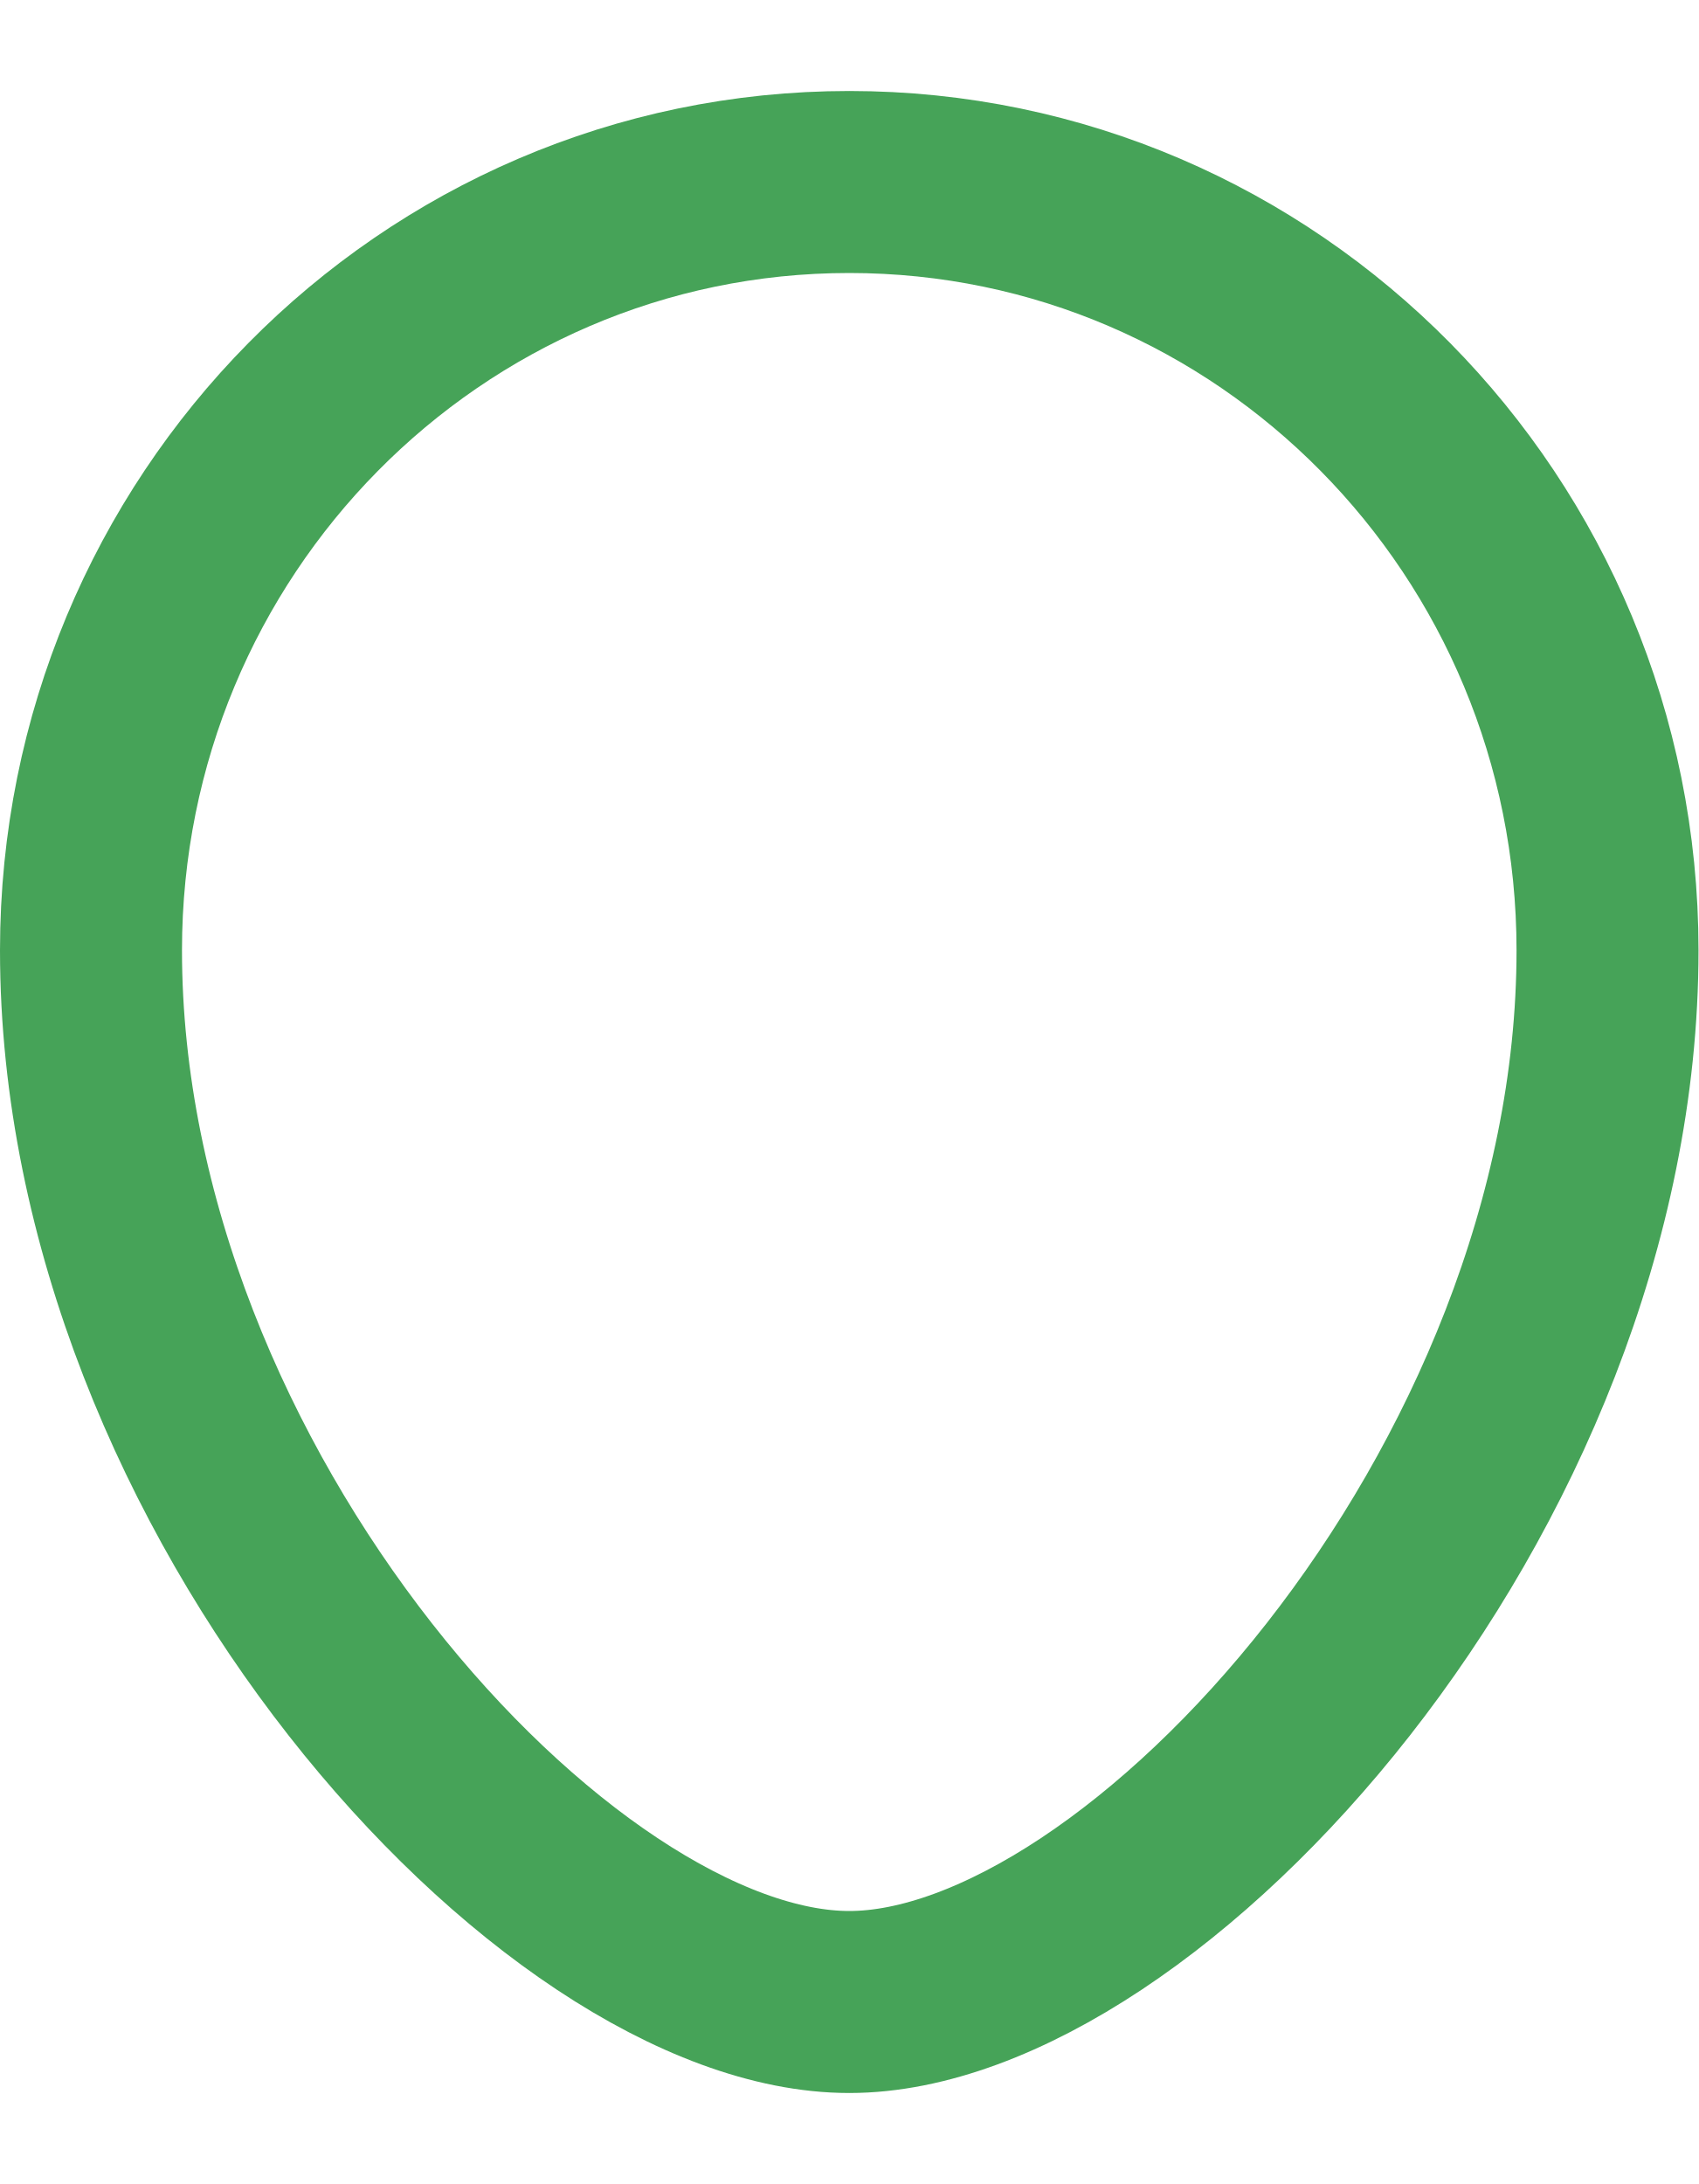
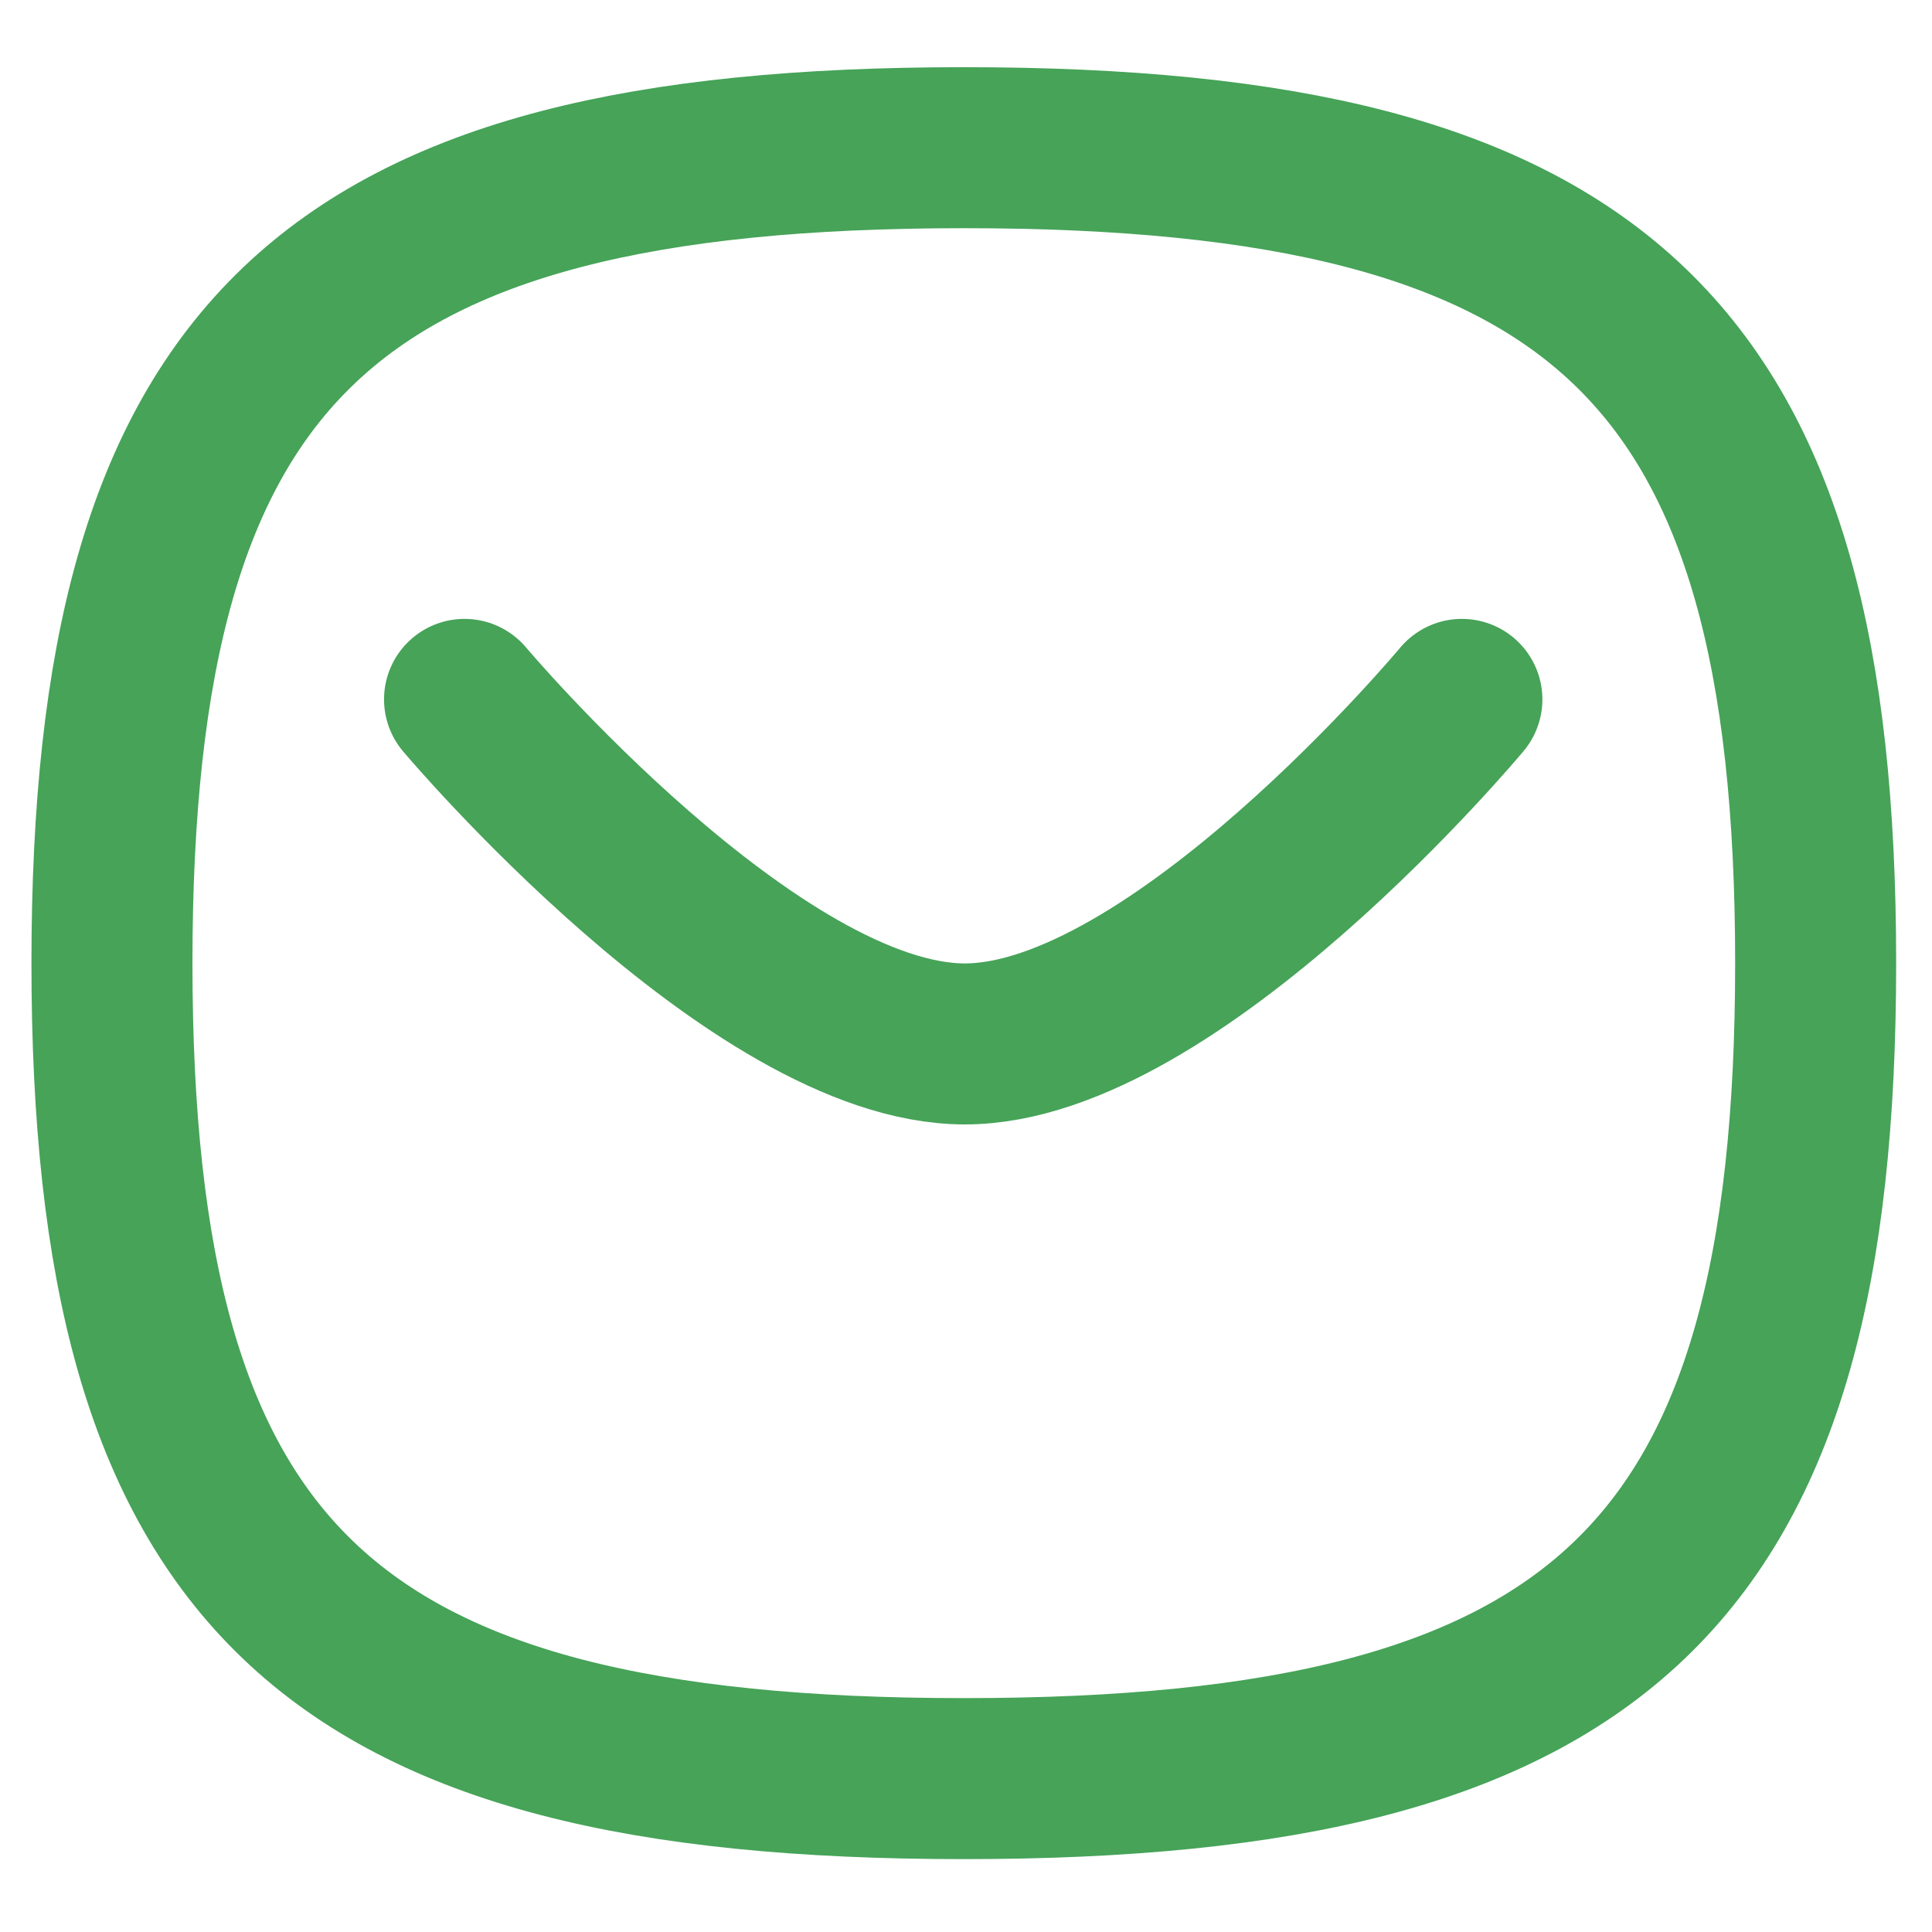
- <svg xmlns="http://www.w3.org/2000/svg" width="14" height="18" viewBox="0 0 14 18" fill="none">
-   <path fill-rule="evenodd" clip-rule="evenodd" d="M7 16.5C4.585 16.5 0.75 12.299 0.75 7.832C0.75 4.335 3.548 1.5 7 1.5C10.452 1.5 13.25 4.335 13.25 7.832C13.25 12.299 9.415 16.5 7 16.5Z" stroke="#46A358" stroke-width="1.5" stroke-linecap="round" stroke-linejoin="round" />
+ <svg xmlns="http://www.w3.org/2000/svg" width="18" height="18" viewBox="0 0 18 18" fill="none">
+   <path d="M13.62 6.516C13.62 6.516 10.945 9.726 8.989 9.726C7.033 9.726 4.328 6.516 4.328 6.516" stroke="#46A358" stroke-width="1.5" stroke-linecap="round" stroke-linejoin="round" />
+   <path fill-rule="evenodd" clip-rule="evenodd" d="M1.043 8.974C1.043 3.275 3.027 1.376 8.979 1.376C14.932 1.376 16.916 3.275 16.916 8.974C16.916 14.671 14.932 16.571 8.979 16.571C3.027 16.571 1.043 14.671 1.043 8.974Z" stroke="#46A358" stroke-width="1.5" stroke-linecap="round" stroke-linejoin="round" />
</svg>
